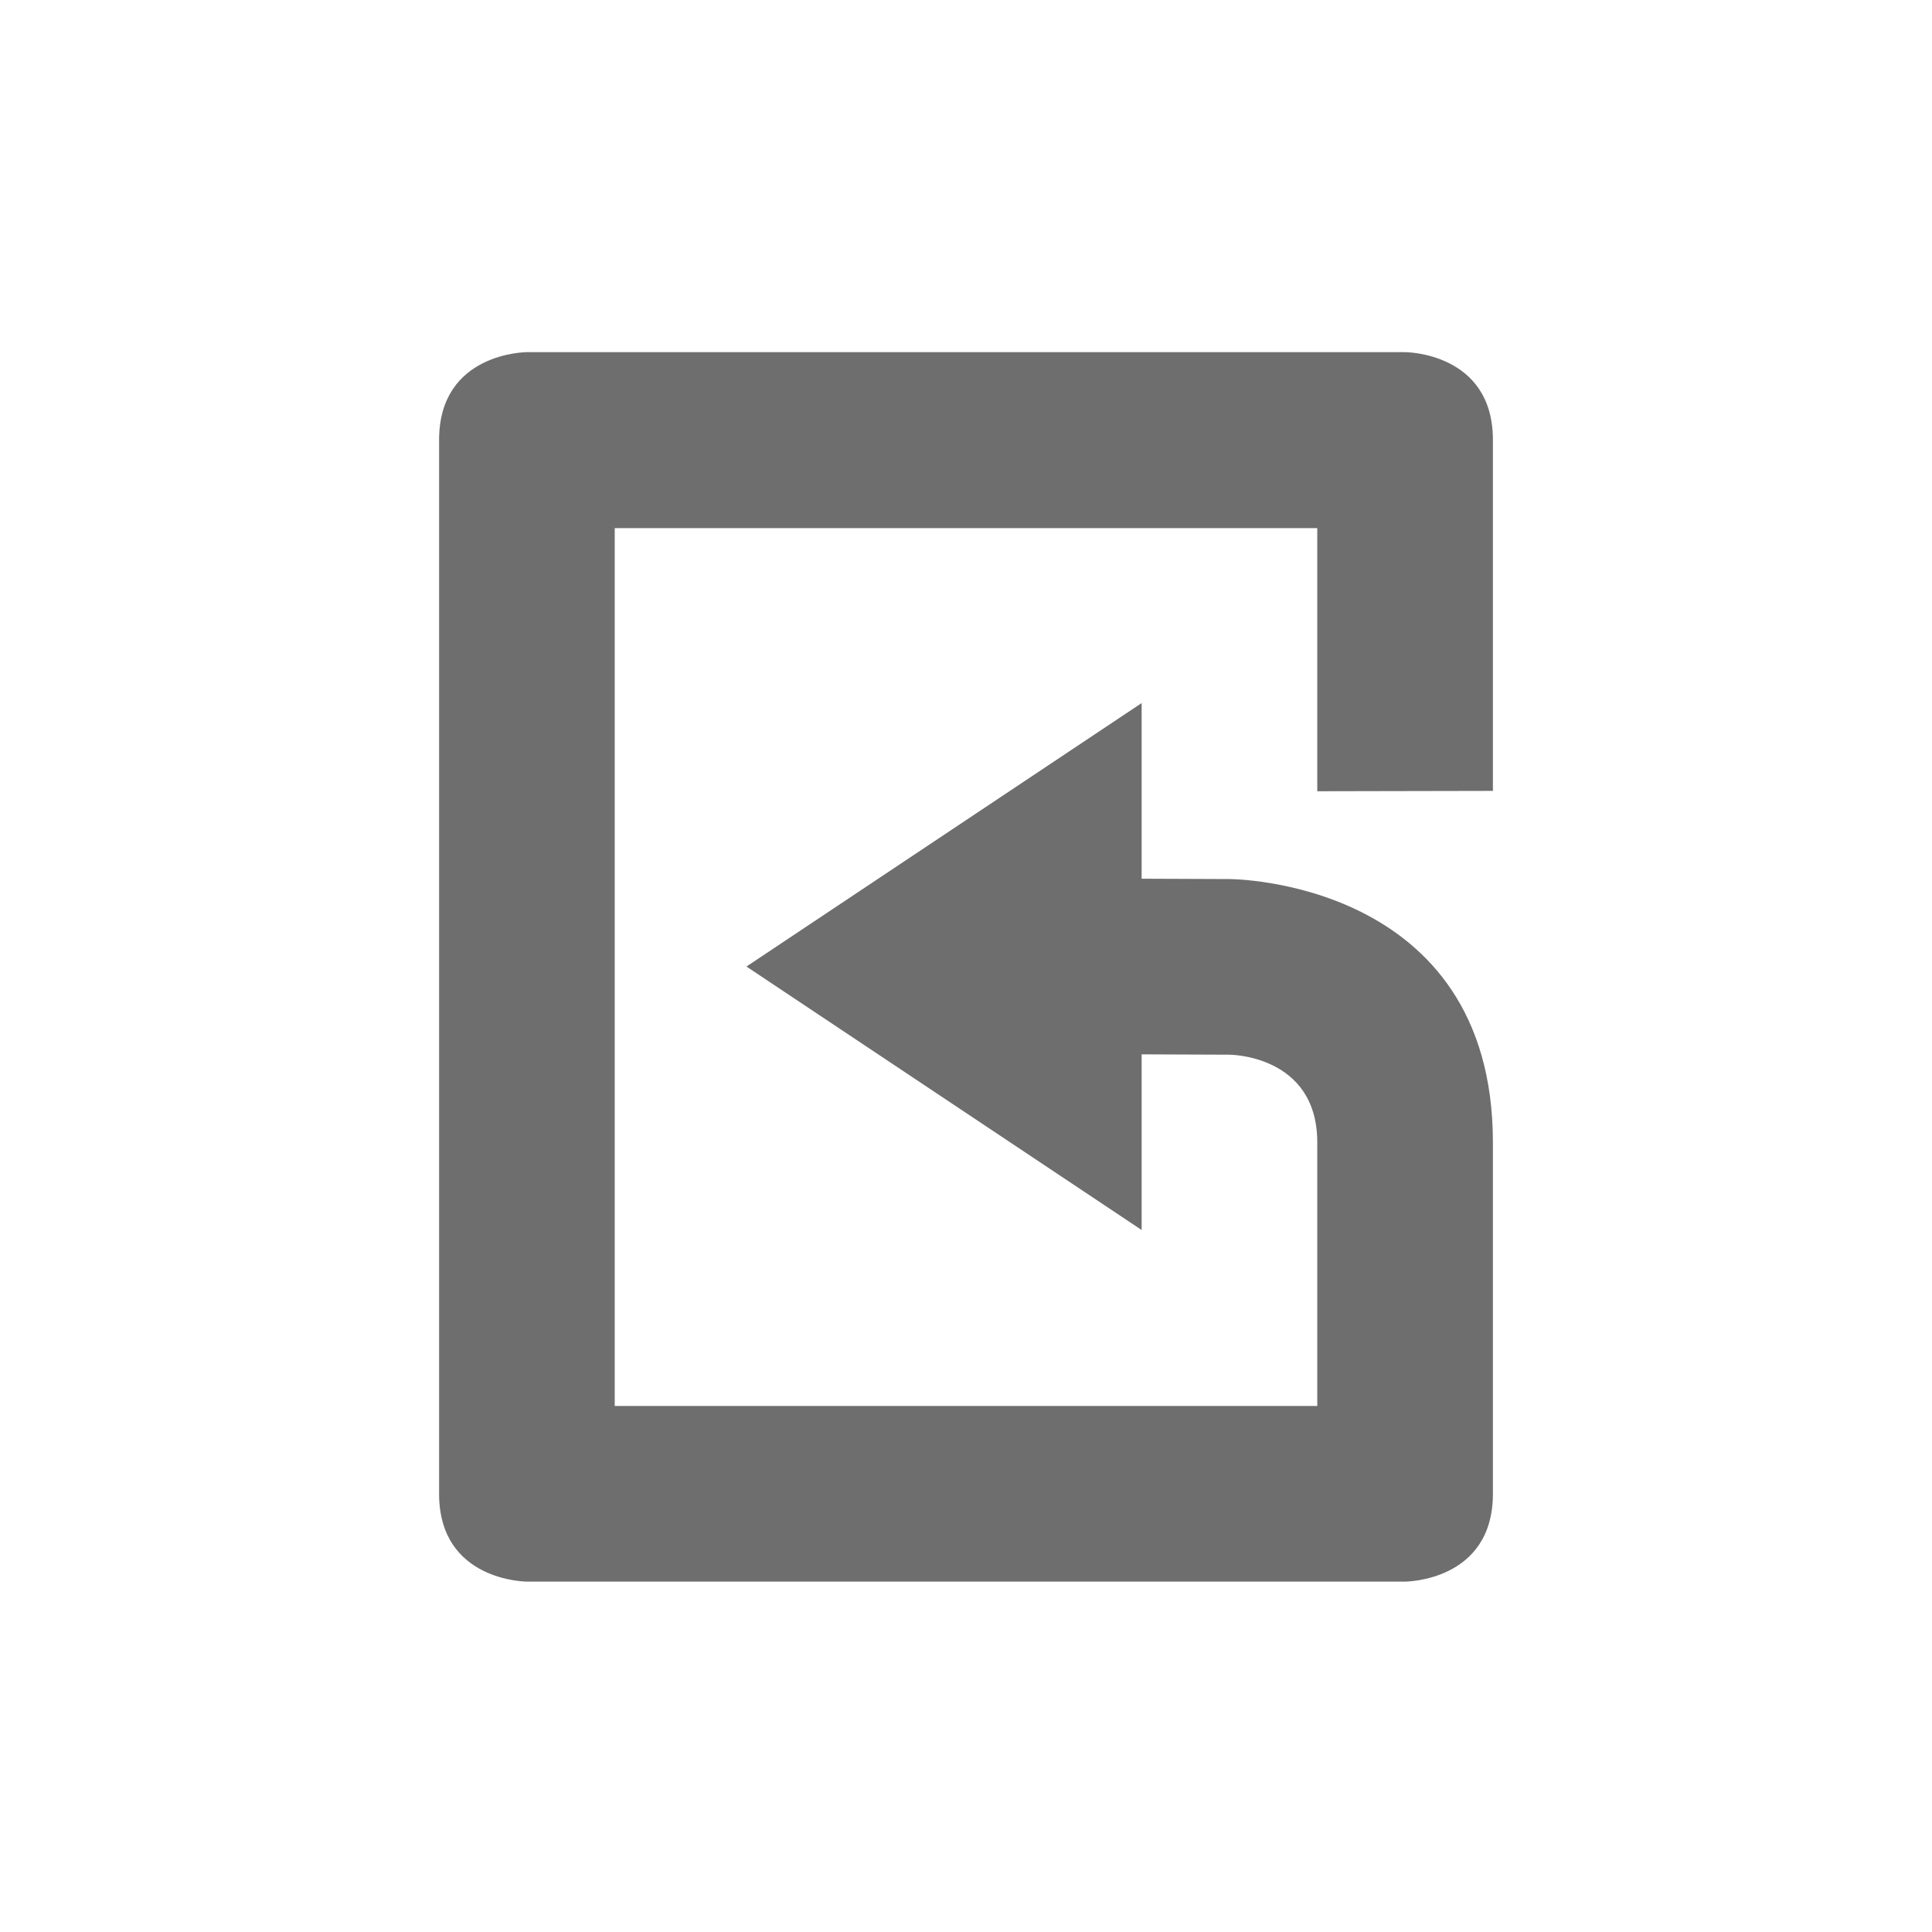
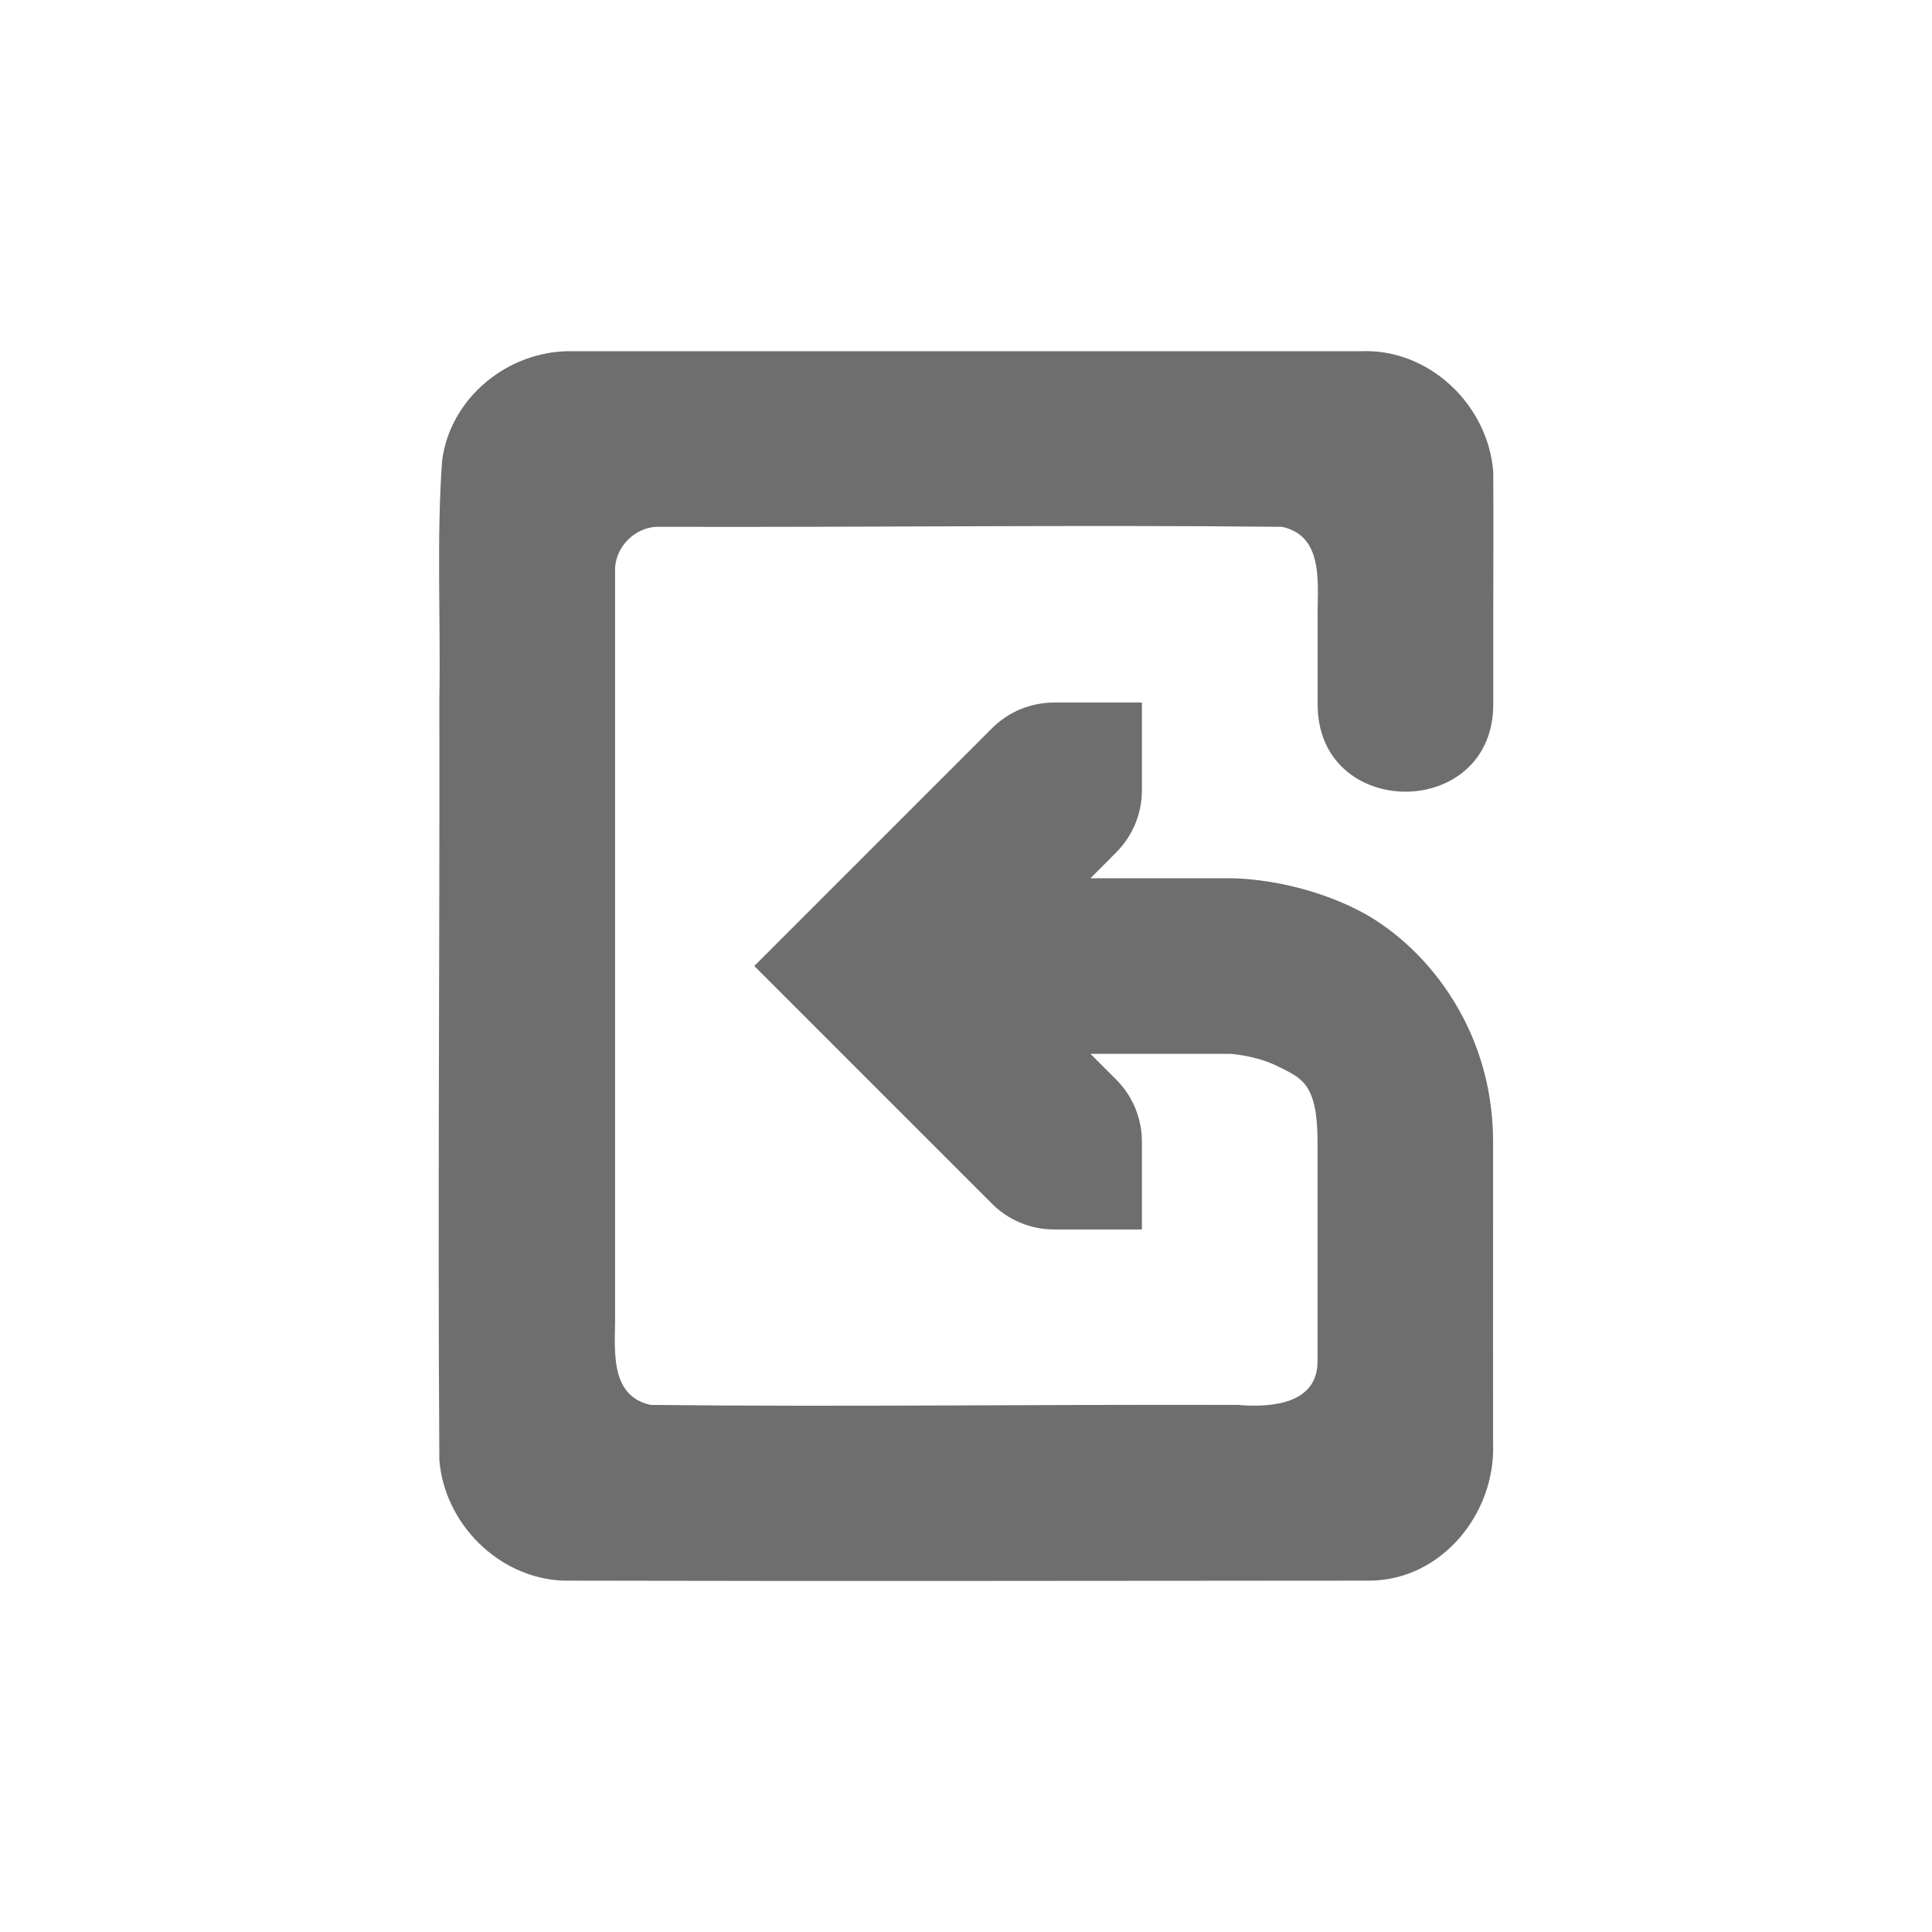
- <svg xmlns="http://www.w3.org/2000/svg" width="22" height="22" viewBox="0 0 22 22">
-   <defs>
+ <svg xmlns="http://www.w3.org/2000/svg" width="22" height="22" viewBox="0 0 22 22" version="1.1" id="svg7">
+   <defs id="defs3">
    <style id="current-color-scheme" type="text/css">
   .ColorScheme-Text { color:#6e6e6e; } .ColorScheme-Highlight { color:#5294e2; }
  </style>
  </defs>
-   <path style="fill:currentColor" class="ColorScheme-Text" d="m3 1.01s-1 0-1 1v12c0 1 1 1 1 1h10s1 0 1-1v-4c0-3-3-3-3-3l-1-0.004v-2l-4.5 3 4.5 3v-2l1 0.004s1 0 1 1v3h-8v-9.996h8v2.996l2-0.004v-3.996c0-1-1-1-1-1h-10z" transform="translate(3 3)" />
+   <path style="display:inline;opacity:1;fill:#6e6e6e;fill-opacity:1;stroke:none" d="m 6.503,3.999 c -0.716,-0.007 -1.379,0.53 -1.469,1.25 -0.064,0.894 -0.015,1.821 -0.031,2.719 0.005,2.889 -0.019,5.768 0,8.656 0.057,0.724 0.672,1.344 1.406,1.375 3.062,0.007 6.126,0.002 9.187,0 0.822,-0.005 1.436,-0.767 1.406,-1.562 -0.001,-0.811 -9.16e-4,-1.624 0,-2.436 v -1 c 0,-1.333 -0.814,-2.275 -1.553,-2.645 -0.739,-0.369 -1.447,-0.355 -1.447,-0.355 H 12.417 L 12.7,9.717 c 0.003,-0.003 0.007,-0.006 0.01,-0.01 0.187,-0.187 0.293,-0.442 0.293,-0.707 v -1 h -1 c -0.265,4e-5 -0.52,0.105 -0.707,0.293 l -2.707,2.707 2.697,2.697 c 0.188,0.194 0.447,0.303 0.717,0.303 h 1 v -1 c -4e-5,-0.265 -0.105,-0.52 -0.293,-0.707 l -0.293,-0.293 h 1.586 c 0,0 0.291,0.014 0.553,0.145 0.261,0.131 0.447,0.189 0.447,0.855 v 1 1.498 c 0.003,0.495 -0.536,0.532 -0.906,0.5 -2.232,-0.007 -4.457,0.024 -6.687,0 -0.497,-0.106 -0.398,-0.685 -0.406,-1.062 V 6.499 c -0.006,-0.269 0.231,-0.506 0.5,-0.5 2.367,0.007 4.728,-0.024 7.094,0 0.497,0.106 0.398,0.685 0.406,1.062 V 8.001 c -0.019,1.352 2.019,1.352 2,0 V 7.001 c 9.26e-4,-0.543 0.003,-1.085 0,-1.627 -0.058,-0.76 -0.726,-1.404 -1.5,-1.375 z" id="path4102" />
</svg>
